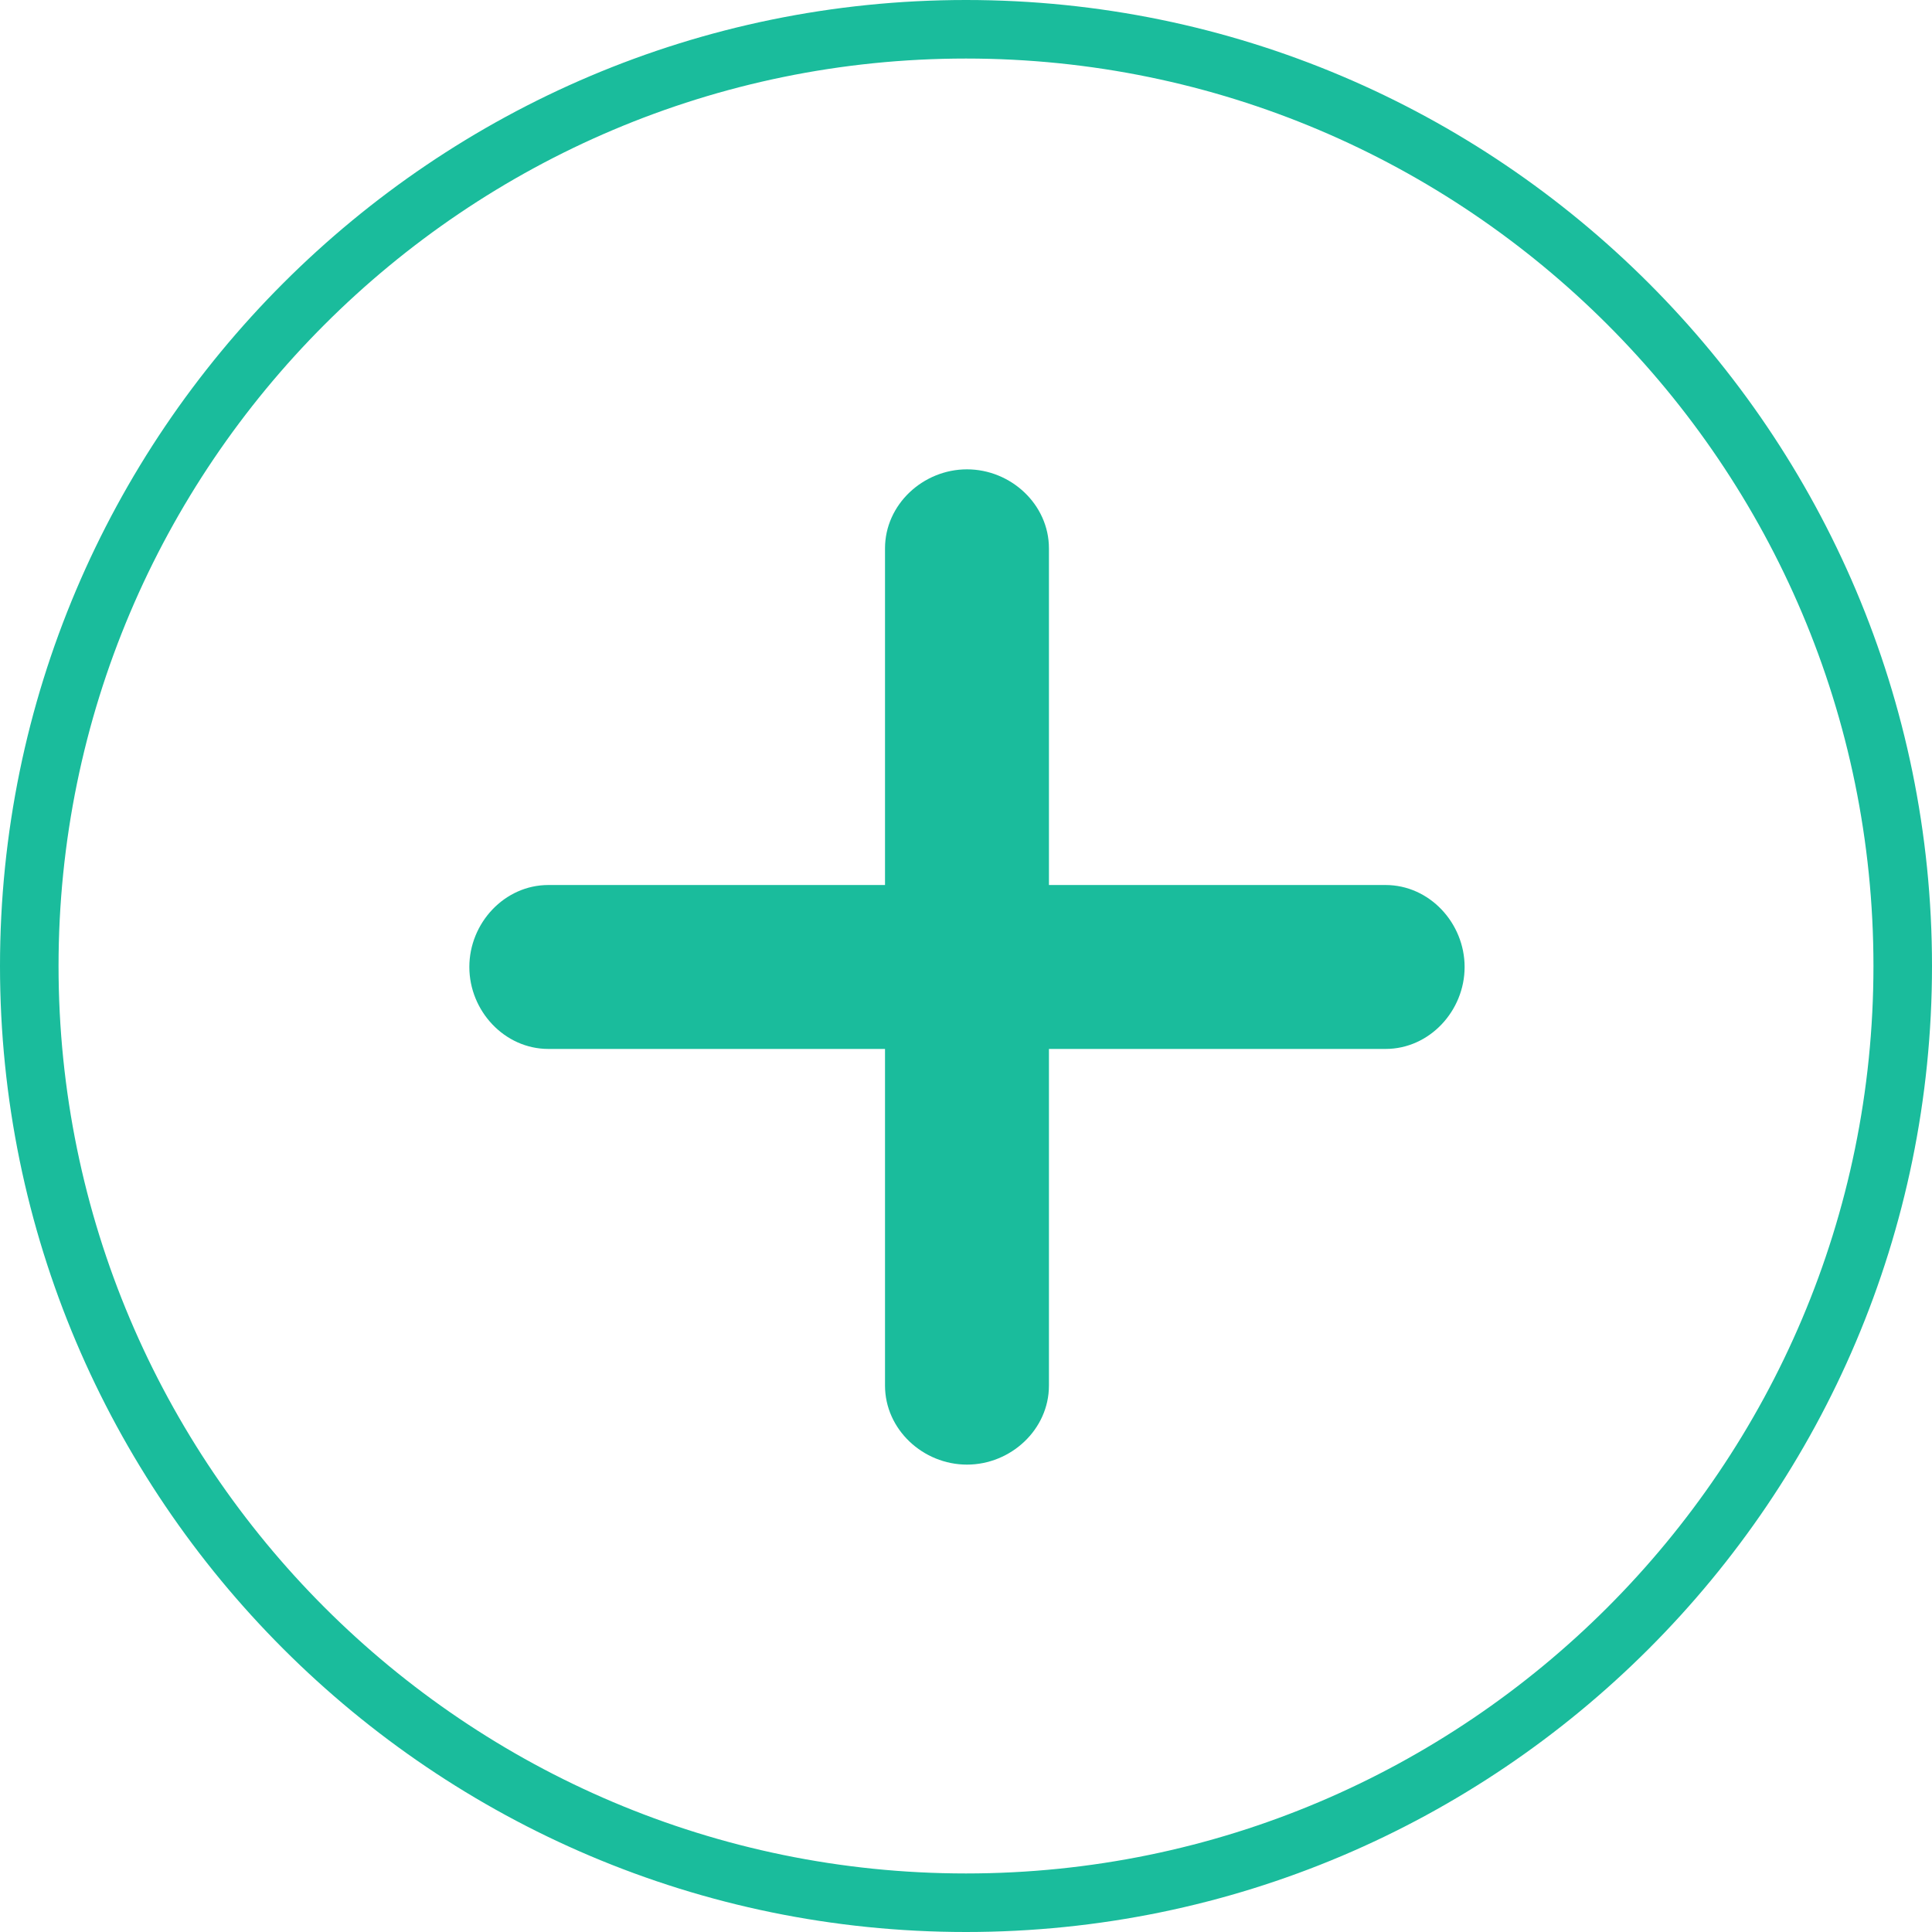
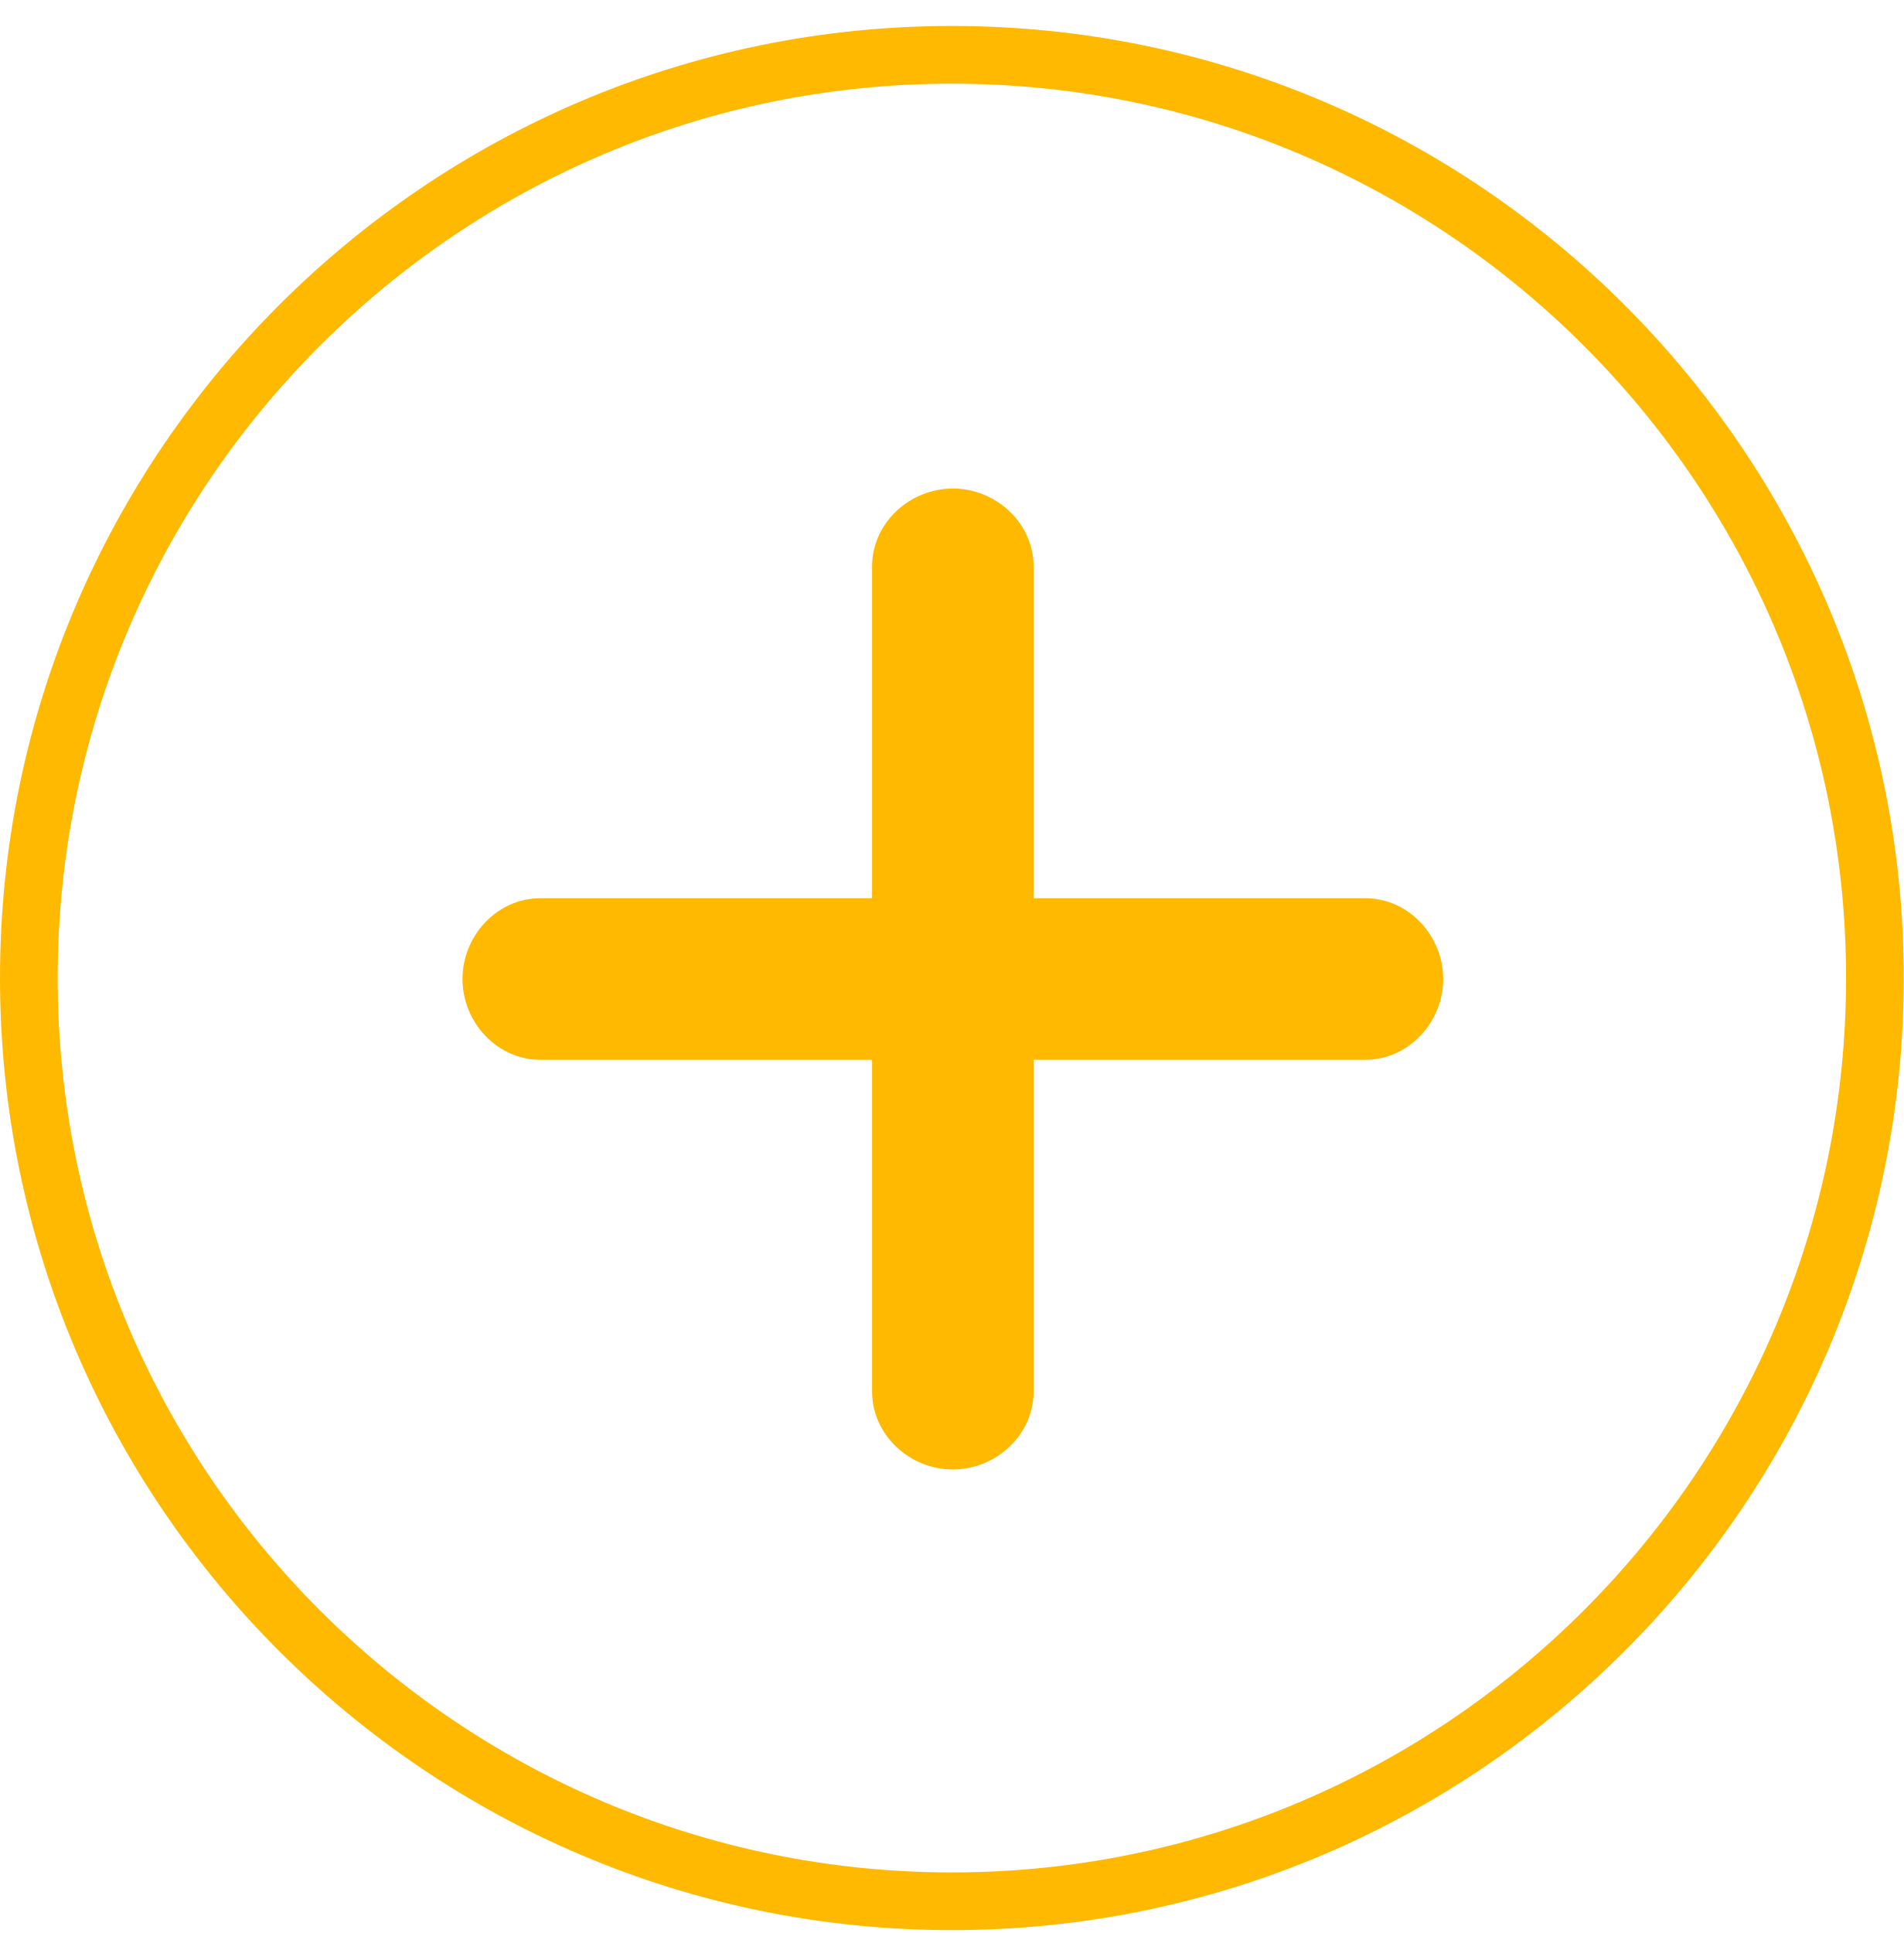
- <svg xmlns="http://www.w3.org/2000/svg" version="1.1" id="Capa_1" x="0px" y="0px" viewBox="-264 387.9 66 66" enable-background="new -264 387.9 66 66" xml:space="preserve">
-   <g id="Page-1">
-     <g id="Copay-v1-Buy-_x2013_-Main" transform="translate(-36, -736)">
-       <g id="Oval-356-_x2B_-ios7-redo" transform="translate(37, 737)">
-         <path fill="#1ABC9C" d="M-232,452.9c-18.2,0-33-14.8-33-33c0-18.2,14.8-33,33-33s33,14.8,33,33C-199,438.1-213.8,452.9-232,452.9     z M-232,388.9c-17.1,0-31,13.9-31,31s13.9,31,31,31c17.1,0,31-13.9,31-31S-214.9,388.9-232,388.9z" />
-         <g id="plus-round" transform="translate(14.93333, 14.93333)">
-           <path id="Shape" fill="#1ABC9C" d="M-244.1,402.2v-11.5c0-1.5-1.3-2.7-2.8-2.7s-2.8,1.2-2.8,2.7v11.5h-11.5      c-1.5,0-2.7,1.3-2.7,2.8s1.2,2.8,2.7,2.8h11.5v11.5c0,1.5,1.3,2.7,2.8,2.7s2.8-1.2,2.8-2.7v-11.5h11.5c1.5,0,2.7-1.3,2.7-2.8      s-1.2-2.8-2.7-2.8H-244.1z" />
+ <svg xmlns="http://www.w3.org/2000/svg" width="66px" height="67px" viewBox="0 0 66 67" version="1.1">
+   <g id="copay-assets" stroke="none" stroke-width="1" fill="none" fill-rule="evenodd">
+     <g id="src/assets/img" transform="translate(-134, -308)" fill="#FFB900" fill-rule="nonzero">
+       <g id="bought-pending" transform="translate(134, 308)">
+         <path d="M33,66.9 C14.8,66.9 0,52.1 0,33.9 C0,15.7 14.8,0.9 33,0.9 C51.2,0.9 66,15.7 66,33.9 C66,52.1 51.2,66.9 33,66.9 Z M33,2.9 C15.9,2.9 2,16.8 2,33.9 C2,51 15.9,64.9 33,64.9 C50.1,64.9 64,51 64,33.9 C64,16.8 50.1,2.9 33,2.9 Z" id="Shape" />
+         <g id="plus-round" transform="translate(15.93333, 16.93333)">
+           <path d="M19.9,14.2 L19.9,2.7 C19.9,1.2 18.6,0 17.1,0 C15.6,0 14.3,1.2 14.3,2.7 L14.3,14.2 L2.8,14.2 C1.3,14.2 0.1,15.5 0.1,17 C0.1,18.5 1.3,19.8 2.8,19.8 L14.3,19.8 L14.3,31.3 C14.3,32.8 15.6,34 17.1,34 C18.6,34 19.9,32.8 19.9,31.3 L19.9,19.8 L31.4,19.8 C32.9,19.8 34.1,18.5 34.1,17 C34.1,15.5 32.9,14.2 31.4,14.2 L19.9,14.2 Z" id="Shape" />
        </g>
      </g>
    </g>
  </g>
</svg>
